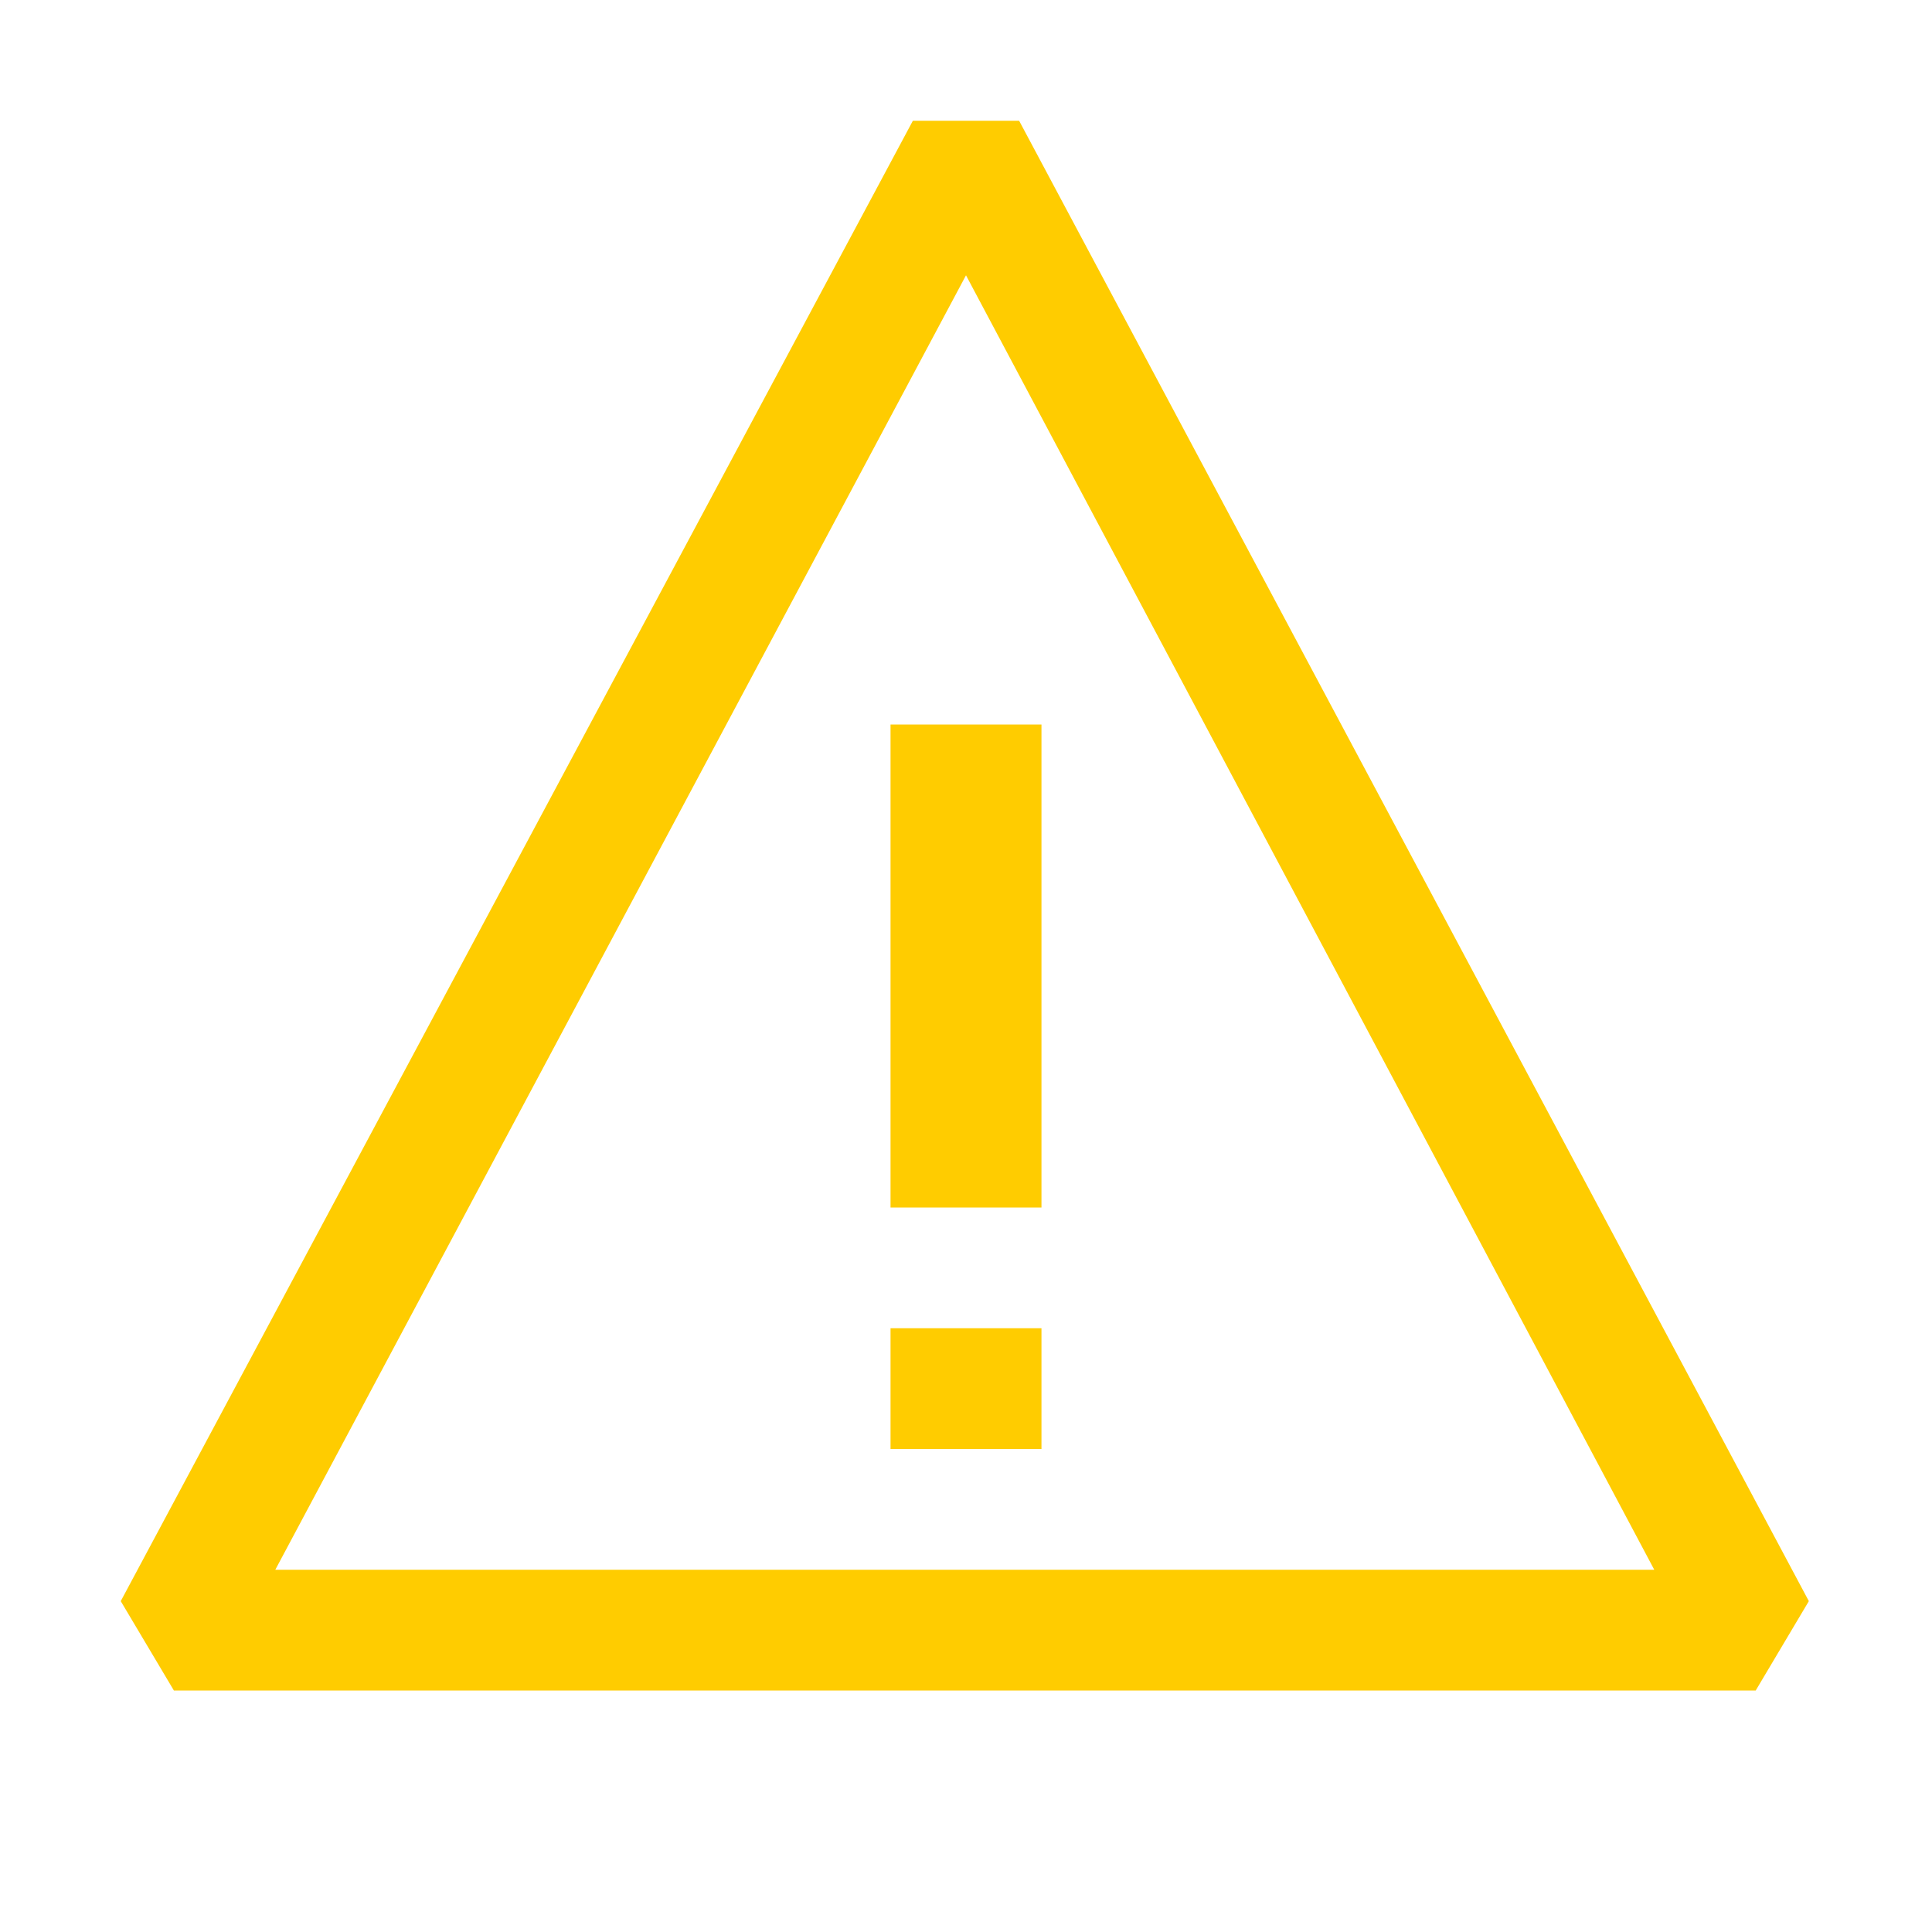
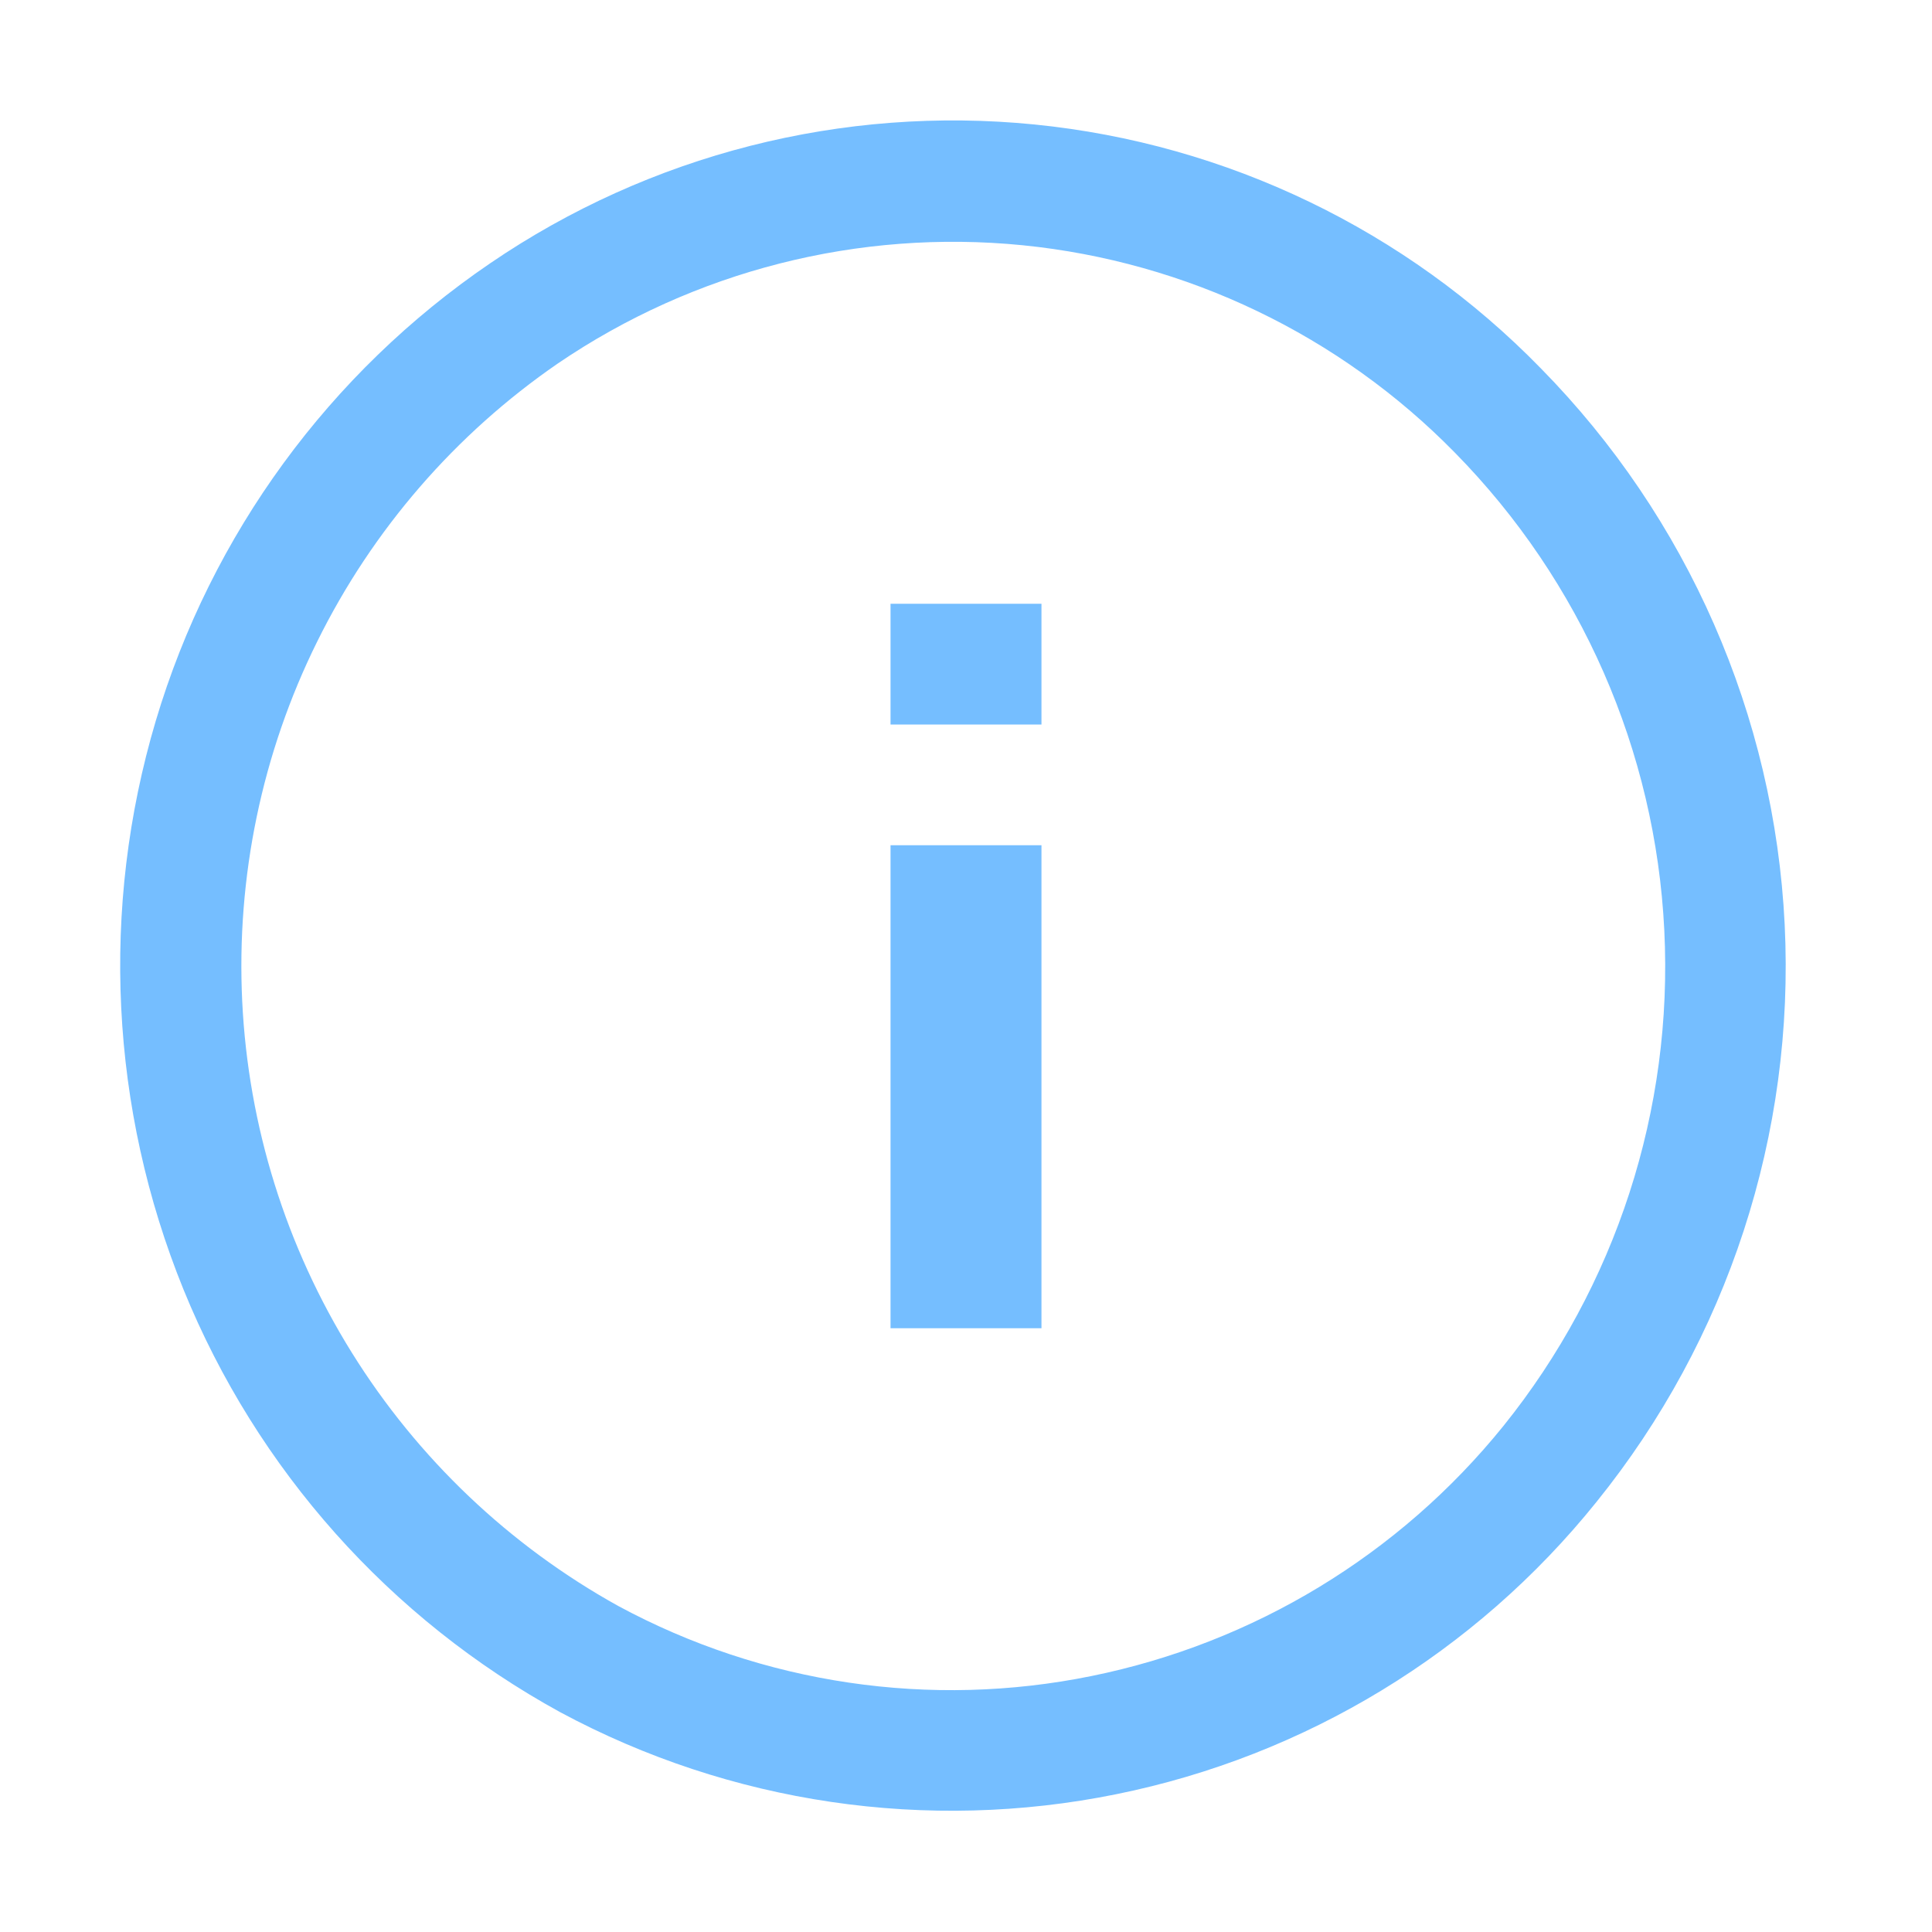
<svg xmlns="http://www.w3.org/2000/svg" width="16" height="16" viewBox="0 0 16 16" fill="none">
-   <path fill-rule="evenodd" clip-rule="evenodd" d="M7.56 1H8.44L14.98 13.26L14.54 14H1.44L1 13.26L7.56 1ZM8 2.28L2.28 13H13.7L8 2.28ZM8.625 12V11H7.375V12H8.625ZM7.375 10V6H8.625V10H7.375Z" fill="#FFCC00" />
+   <path fill-rule="evenodd" clip-rule="evenodd" d="M8.568 1.031C10.159 1.19 11.644 1.905 12.76 3.05C13.976 4.286 14.695 5.926 14.78 7.657C14.865 9.389 14.31 11.091 13.22 12.44C12.218 13.686 10.811 14.542 9.244 14.859C7.677 15.177 6.048 14.937 4.64 14.18C3.229 13.407 2.127 12.171 1.52 10.68C0.911 9.182 0.829 7.52 1.29 5.97C1.75 4.425 2.728 3.087 4.06 2.18C5.381 1.279 6.977 0.872 8.568 1.031ZM9.04 13.88C10.383 13.607 11.589 12.876 12.45 11.81C13.383 10.651 13.857 9.19 13.783 7.704C13.71 6.218 13.093 4.811 12.05 3.75C11.095 2.775 9.827 2.167 8.469 2.031C7.111 1.896 5.749 2.242 4.62 3.01C3.77 3.595 3.084 4.388 2.627 5.313C2.169 6.237 1.956 7.264 2.006 8.294C2.056 9.325 2.368 10.325 2.913 11.201C3.458 12.077 4.218 12.8 5.12 13.3C6.318 13.947 7.706 14.152 9.04 13.88ZM7.375 6L8.625 6L8.625 5L7.375 5L7.375 6ZM8.625 7L8.625 11L7.375 11L7.375 7L8.625 7Z" fill="#75BEFF" />
</svg>
